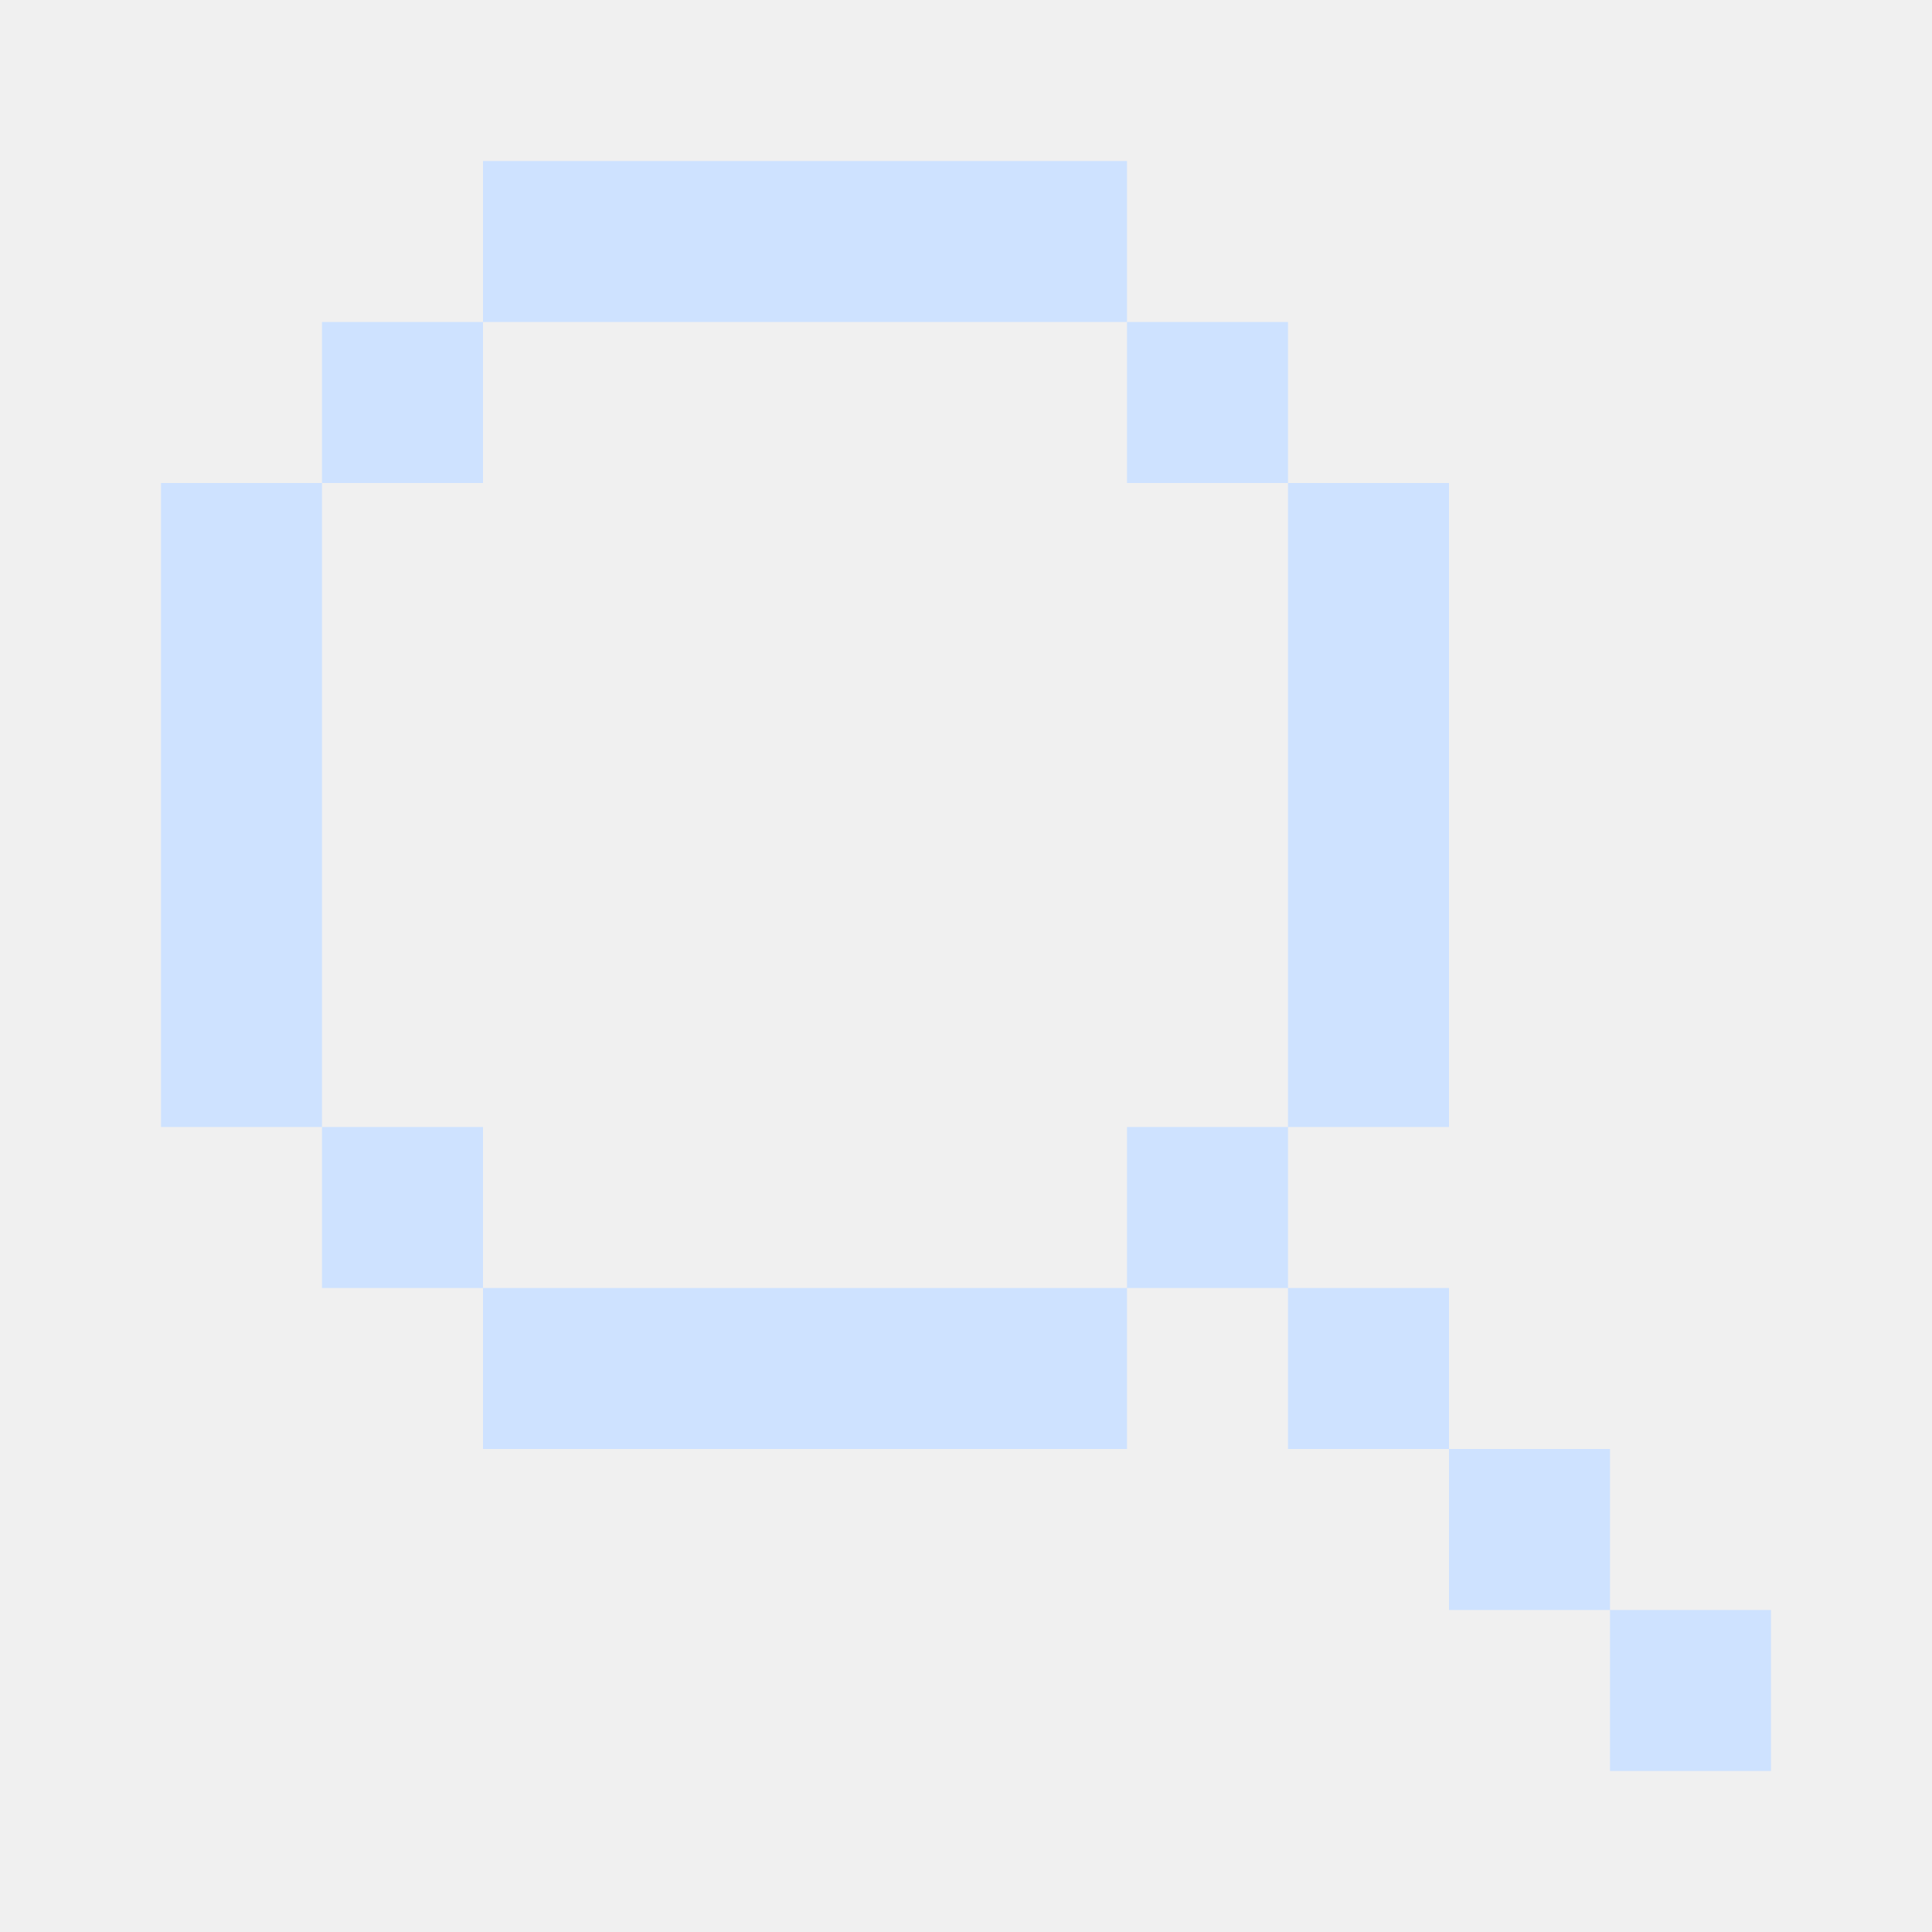
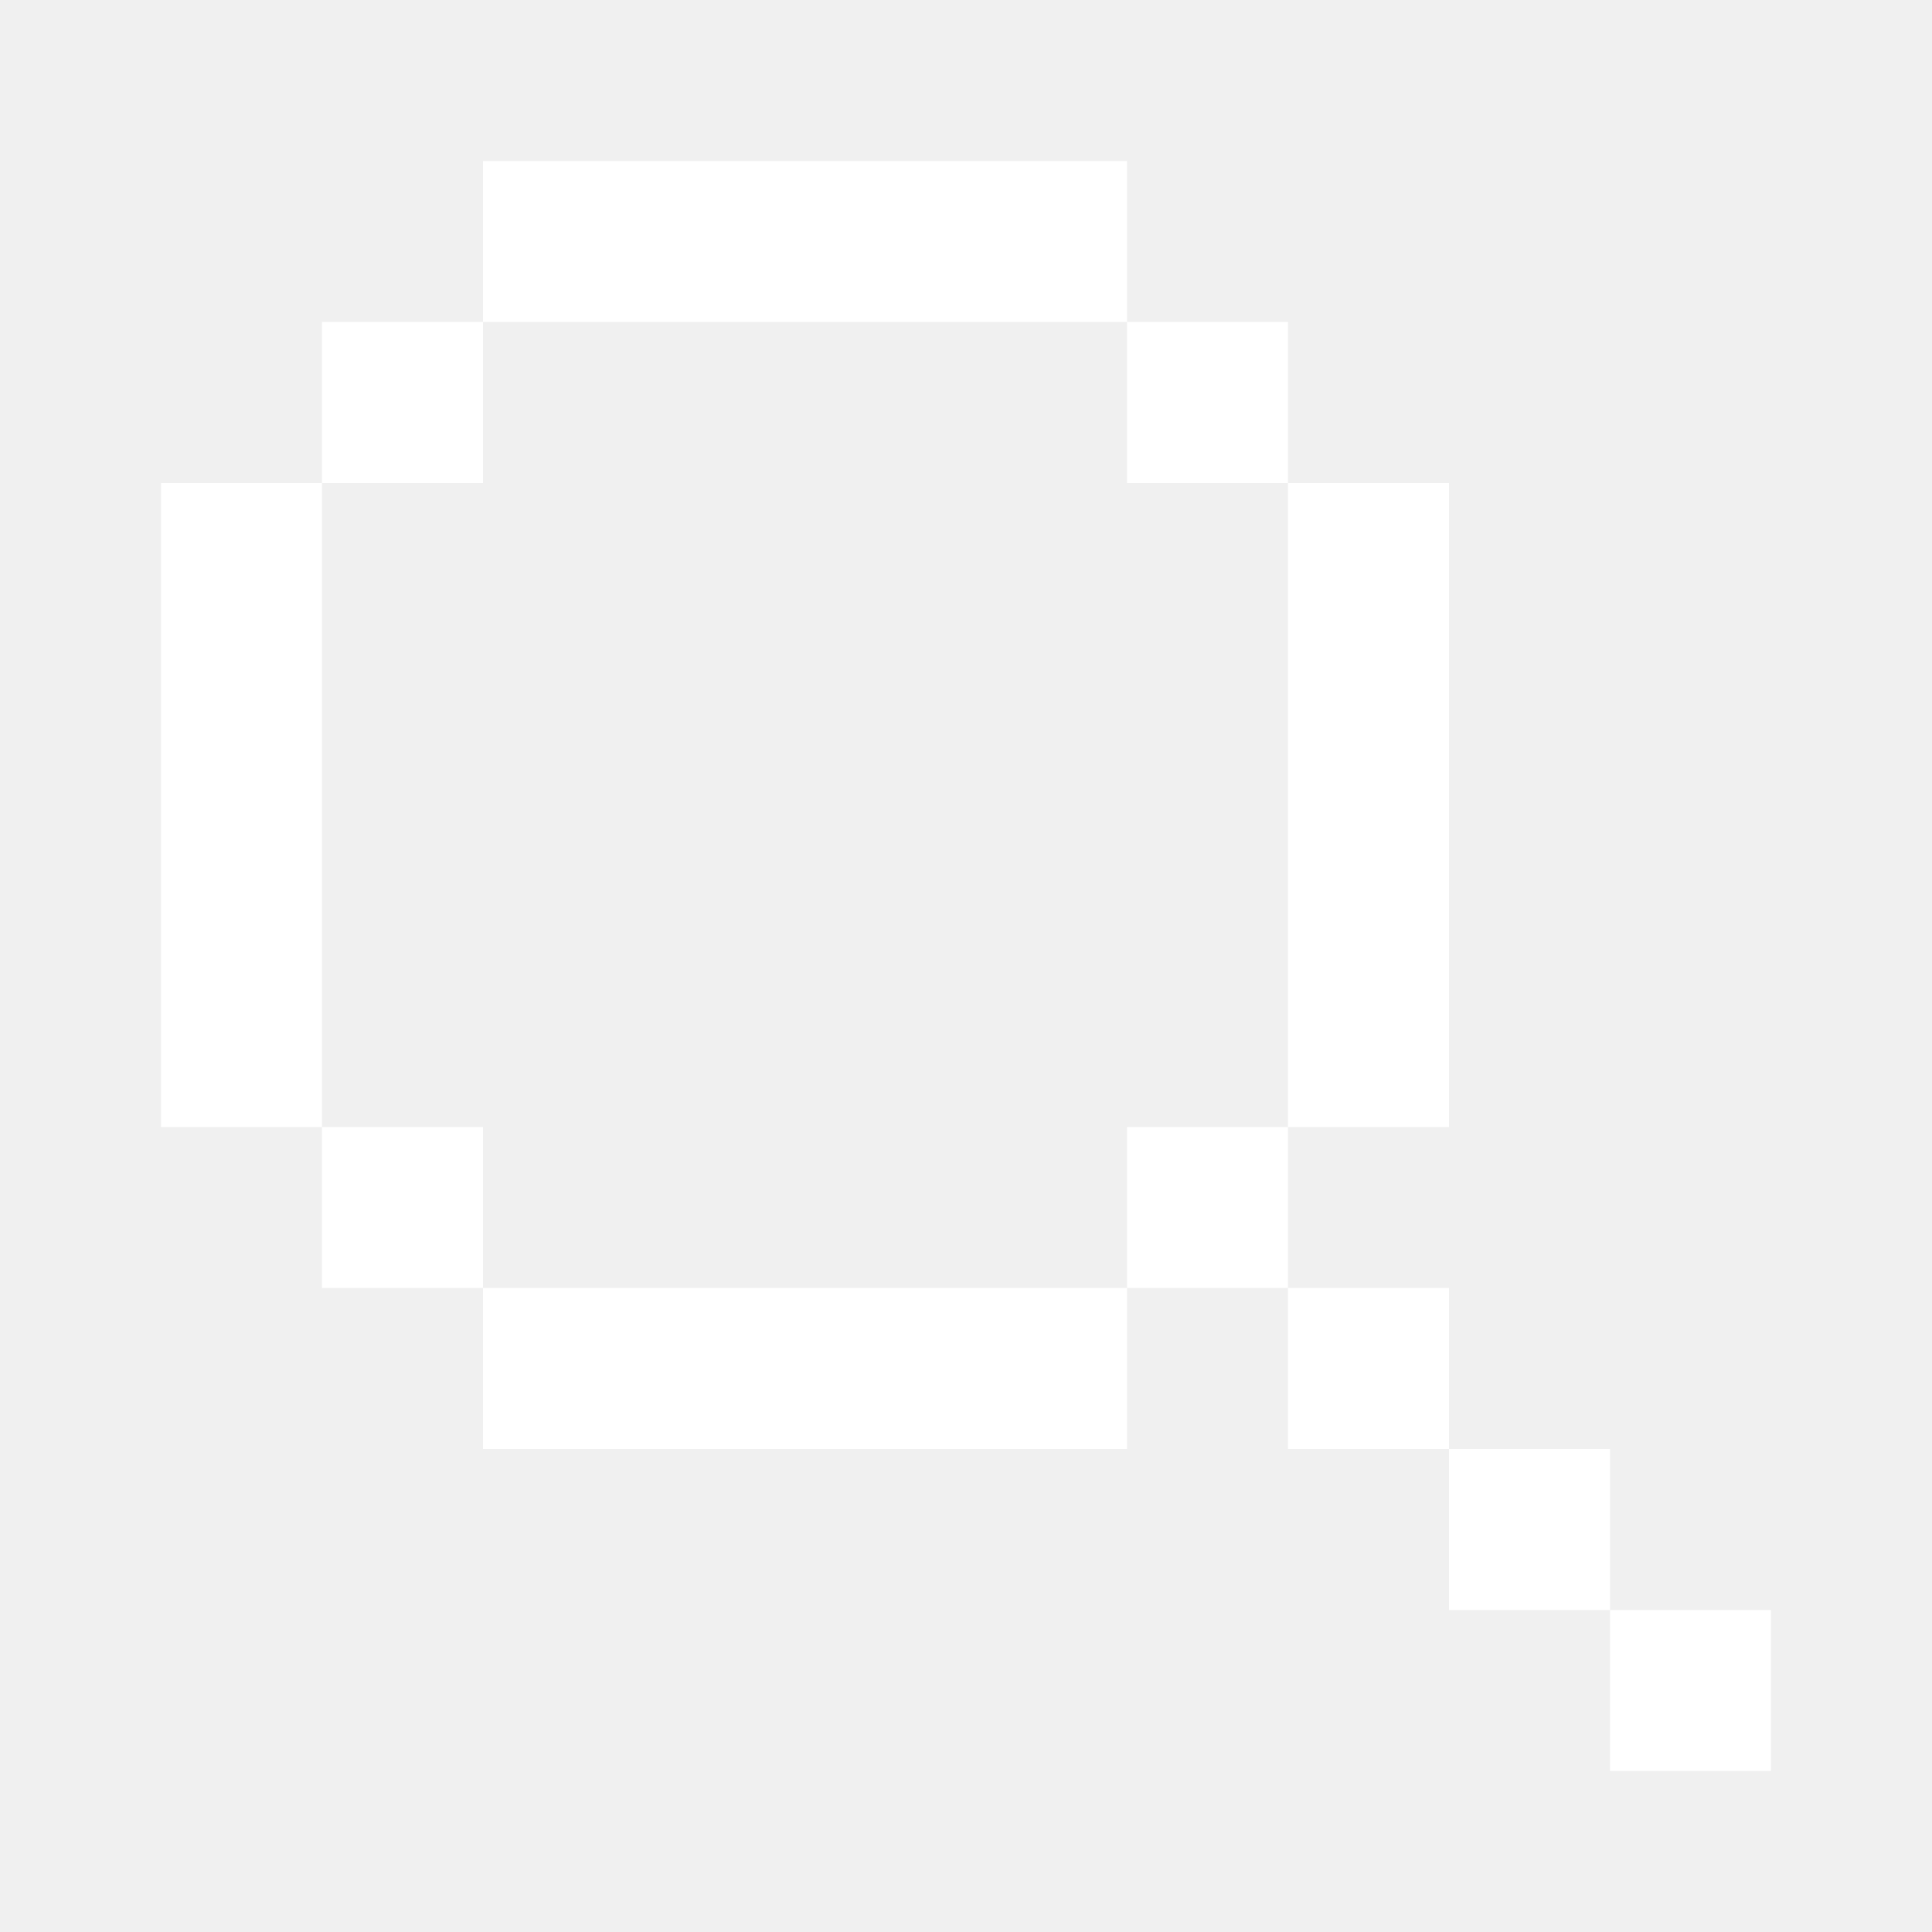
<svg xmlns="http://www.w3.org/2000/svg" width="24" height="24" viewBox="0 0 24 24" fill="none">
-   <path d="M22 22H20V20H22V22ZM20 20H18V18H20V20ZM14 18H6V16H14V18ZM18 18H16V16H18V18ZM6 16H4V14H6V16ZM16 16H14V14H16V16ZM4 14H2V6H4V14ZM18 14H16V6H18V14ZM6 6H4V4H6V6ZM16 6H14V4H16V6ZM14 4H6V2H14V4Z" fill="#CEE2FF" />
+   <path d="M22 22H20V20H22V22ZM20 20H18V18H20V20ZM14 18H6V16H14V18ZM18 18H16V16H18V18ZM6 16H4V14H6V16ZM16 16H14V14H16V16ZM4 14H2V6H4V14ZM18 14H16V6H18V14ZM6 6H4V4H6V6ZM16 6H14V4H16V6ZM14 4H6V2H14V4Z" fill="#FFFFFF" />
</svg>
